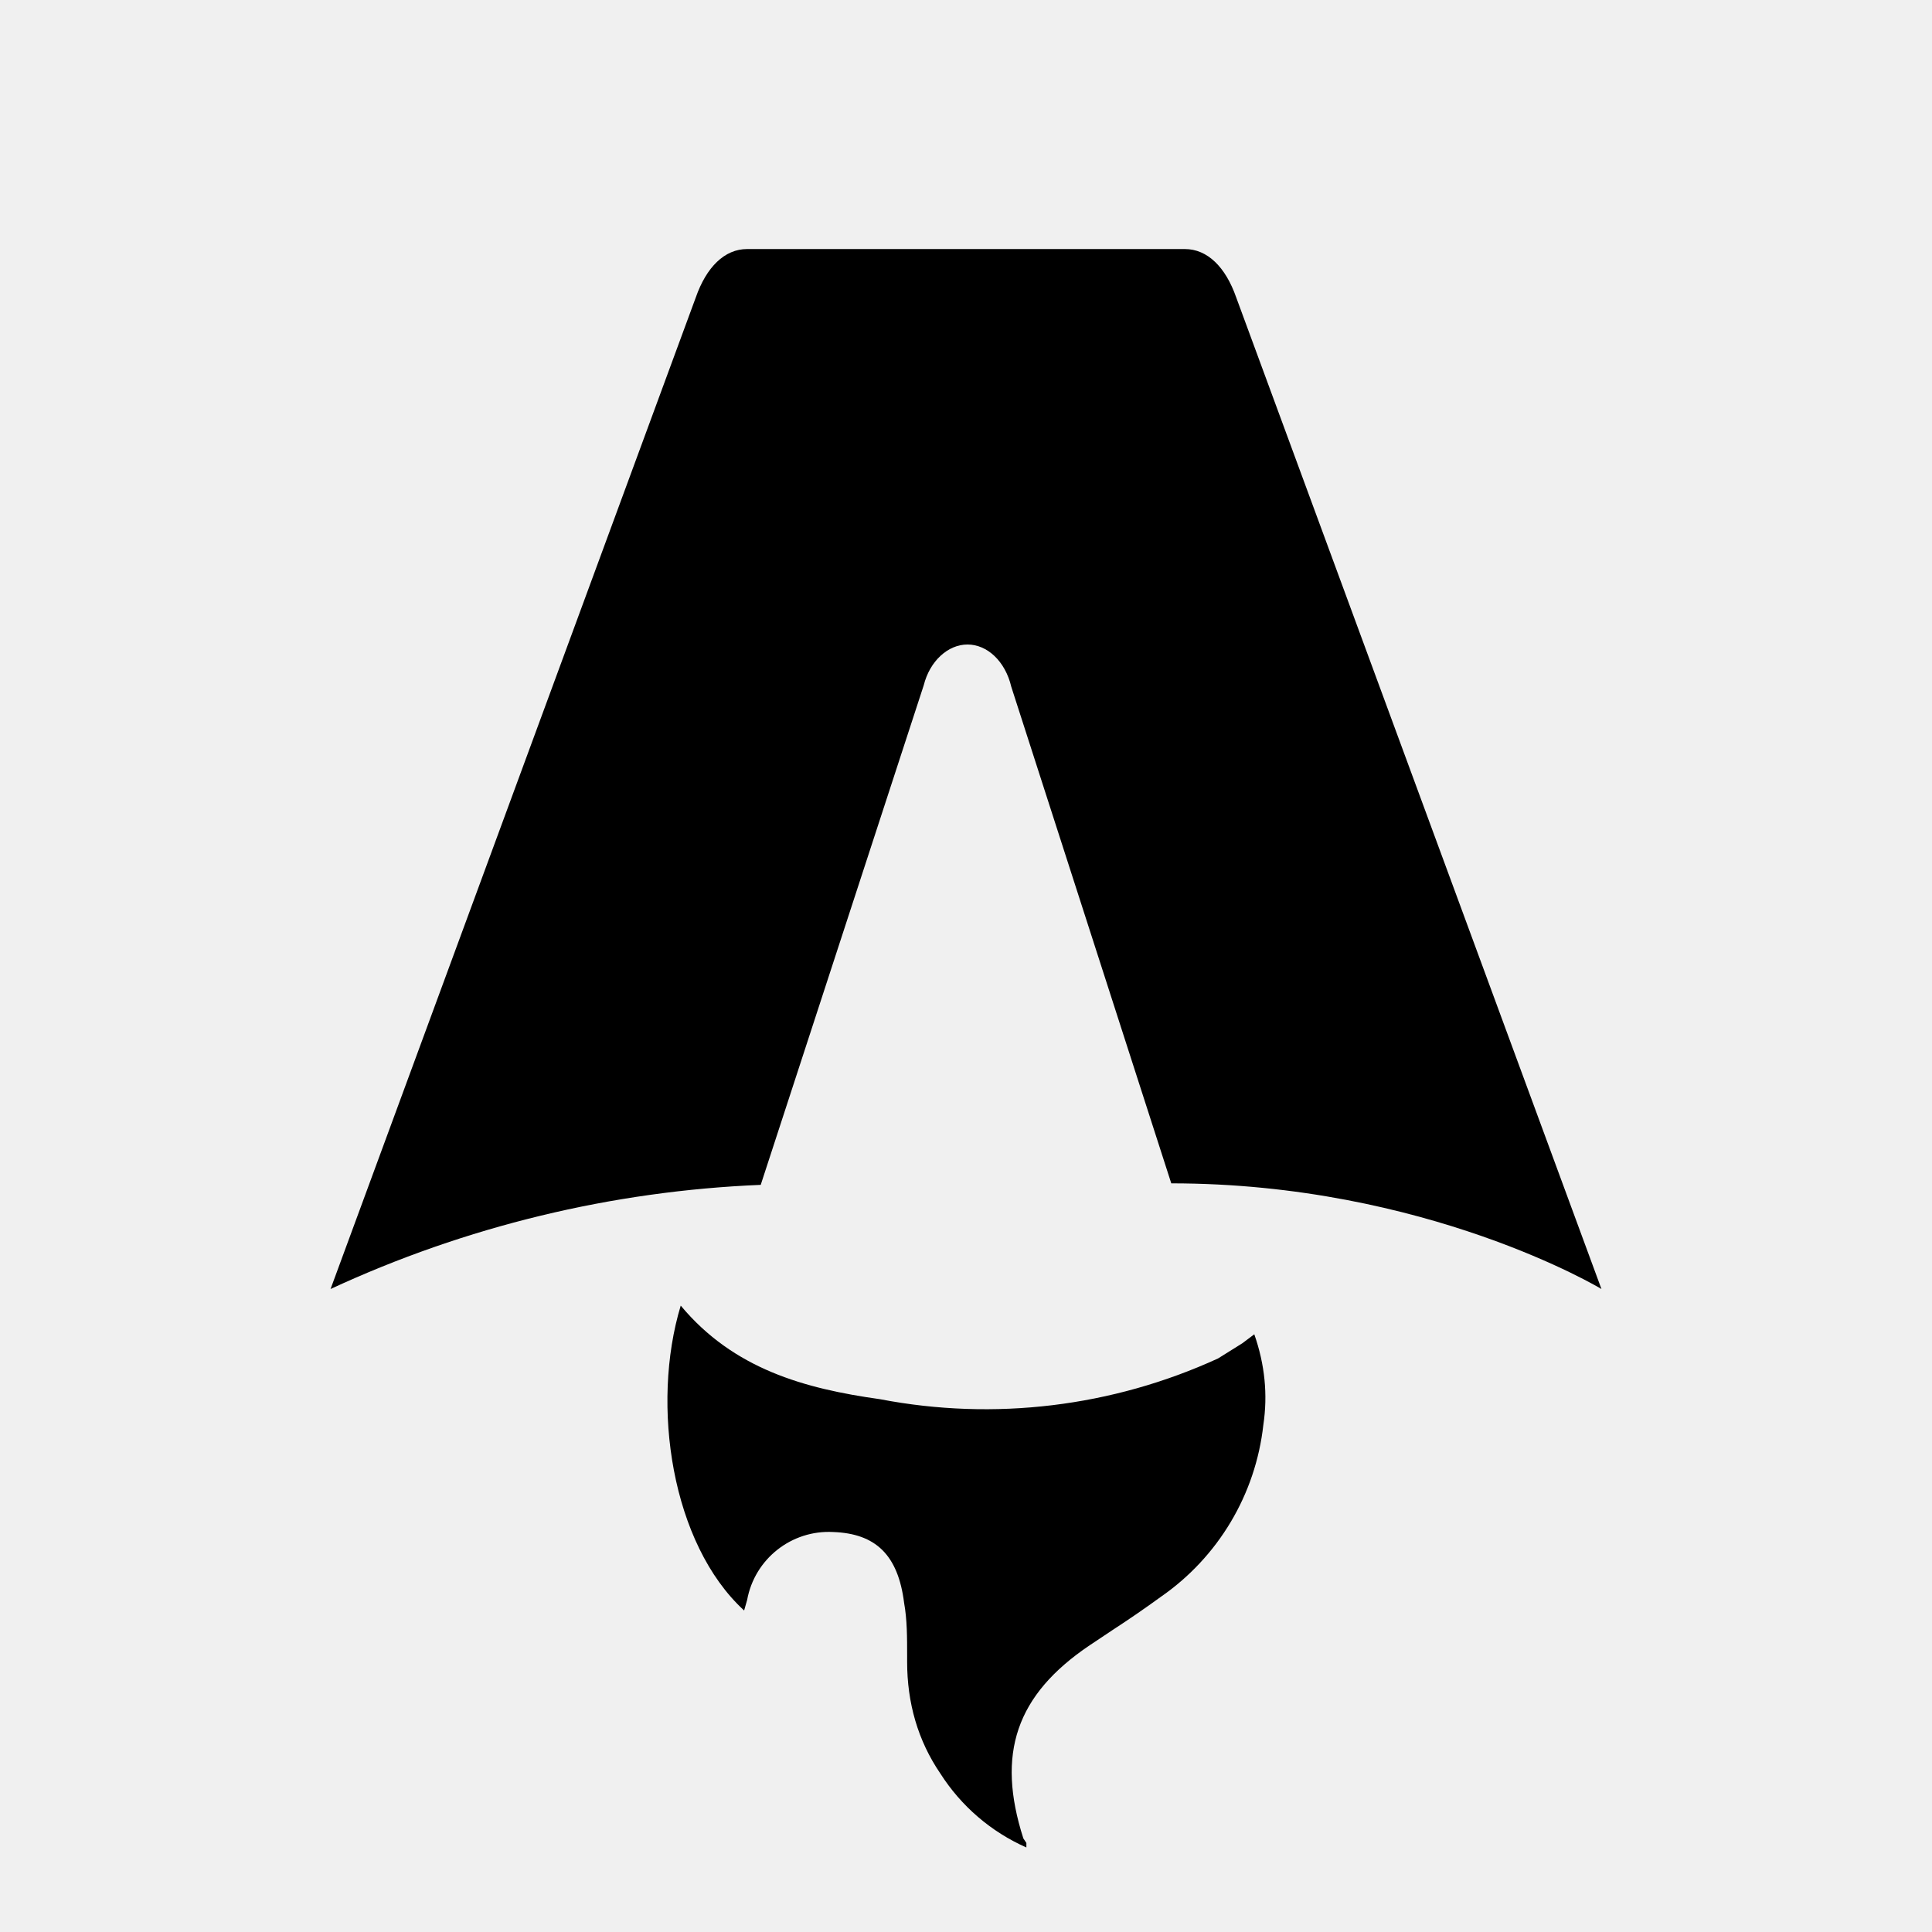
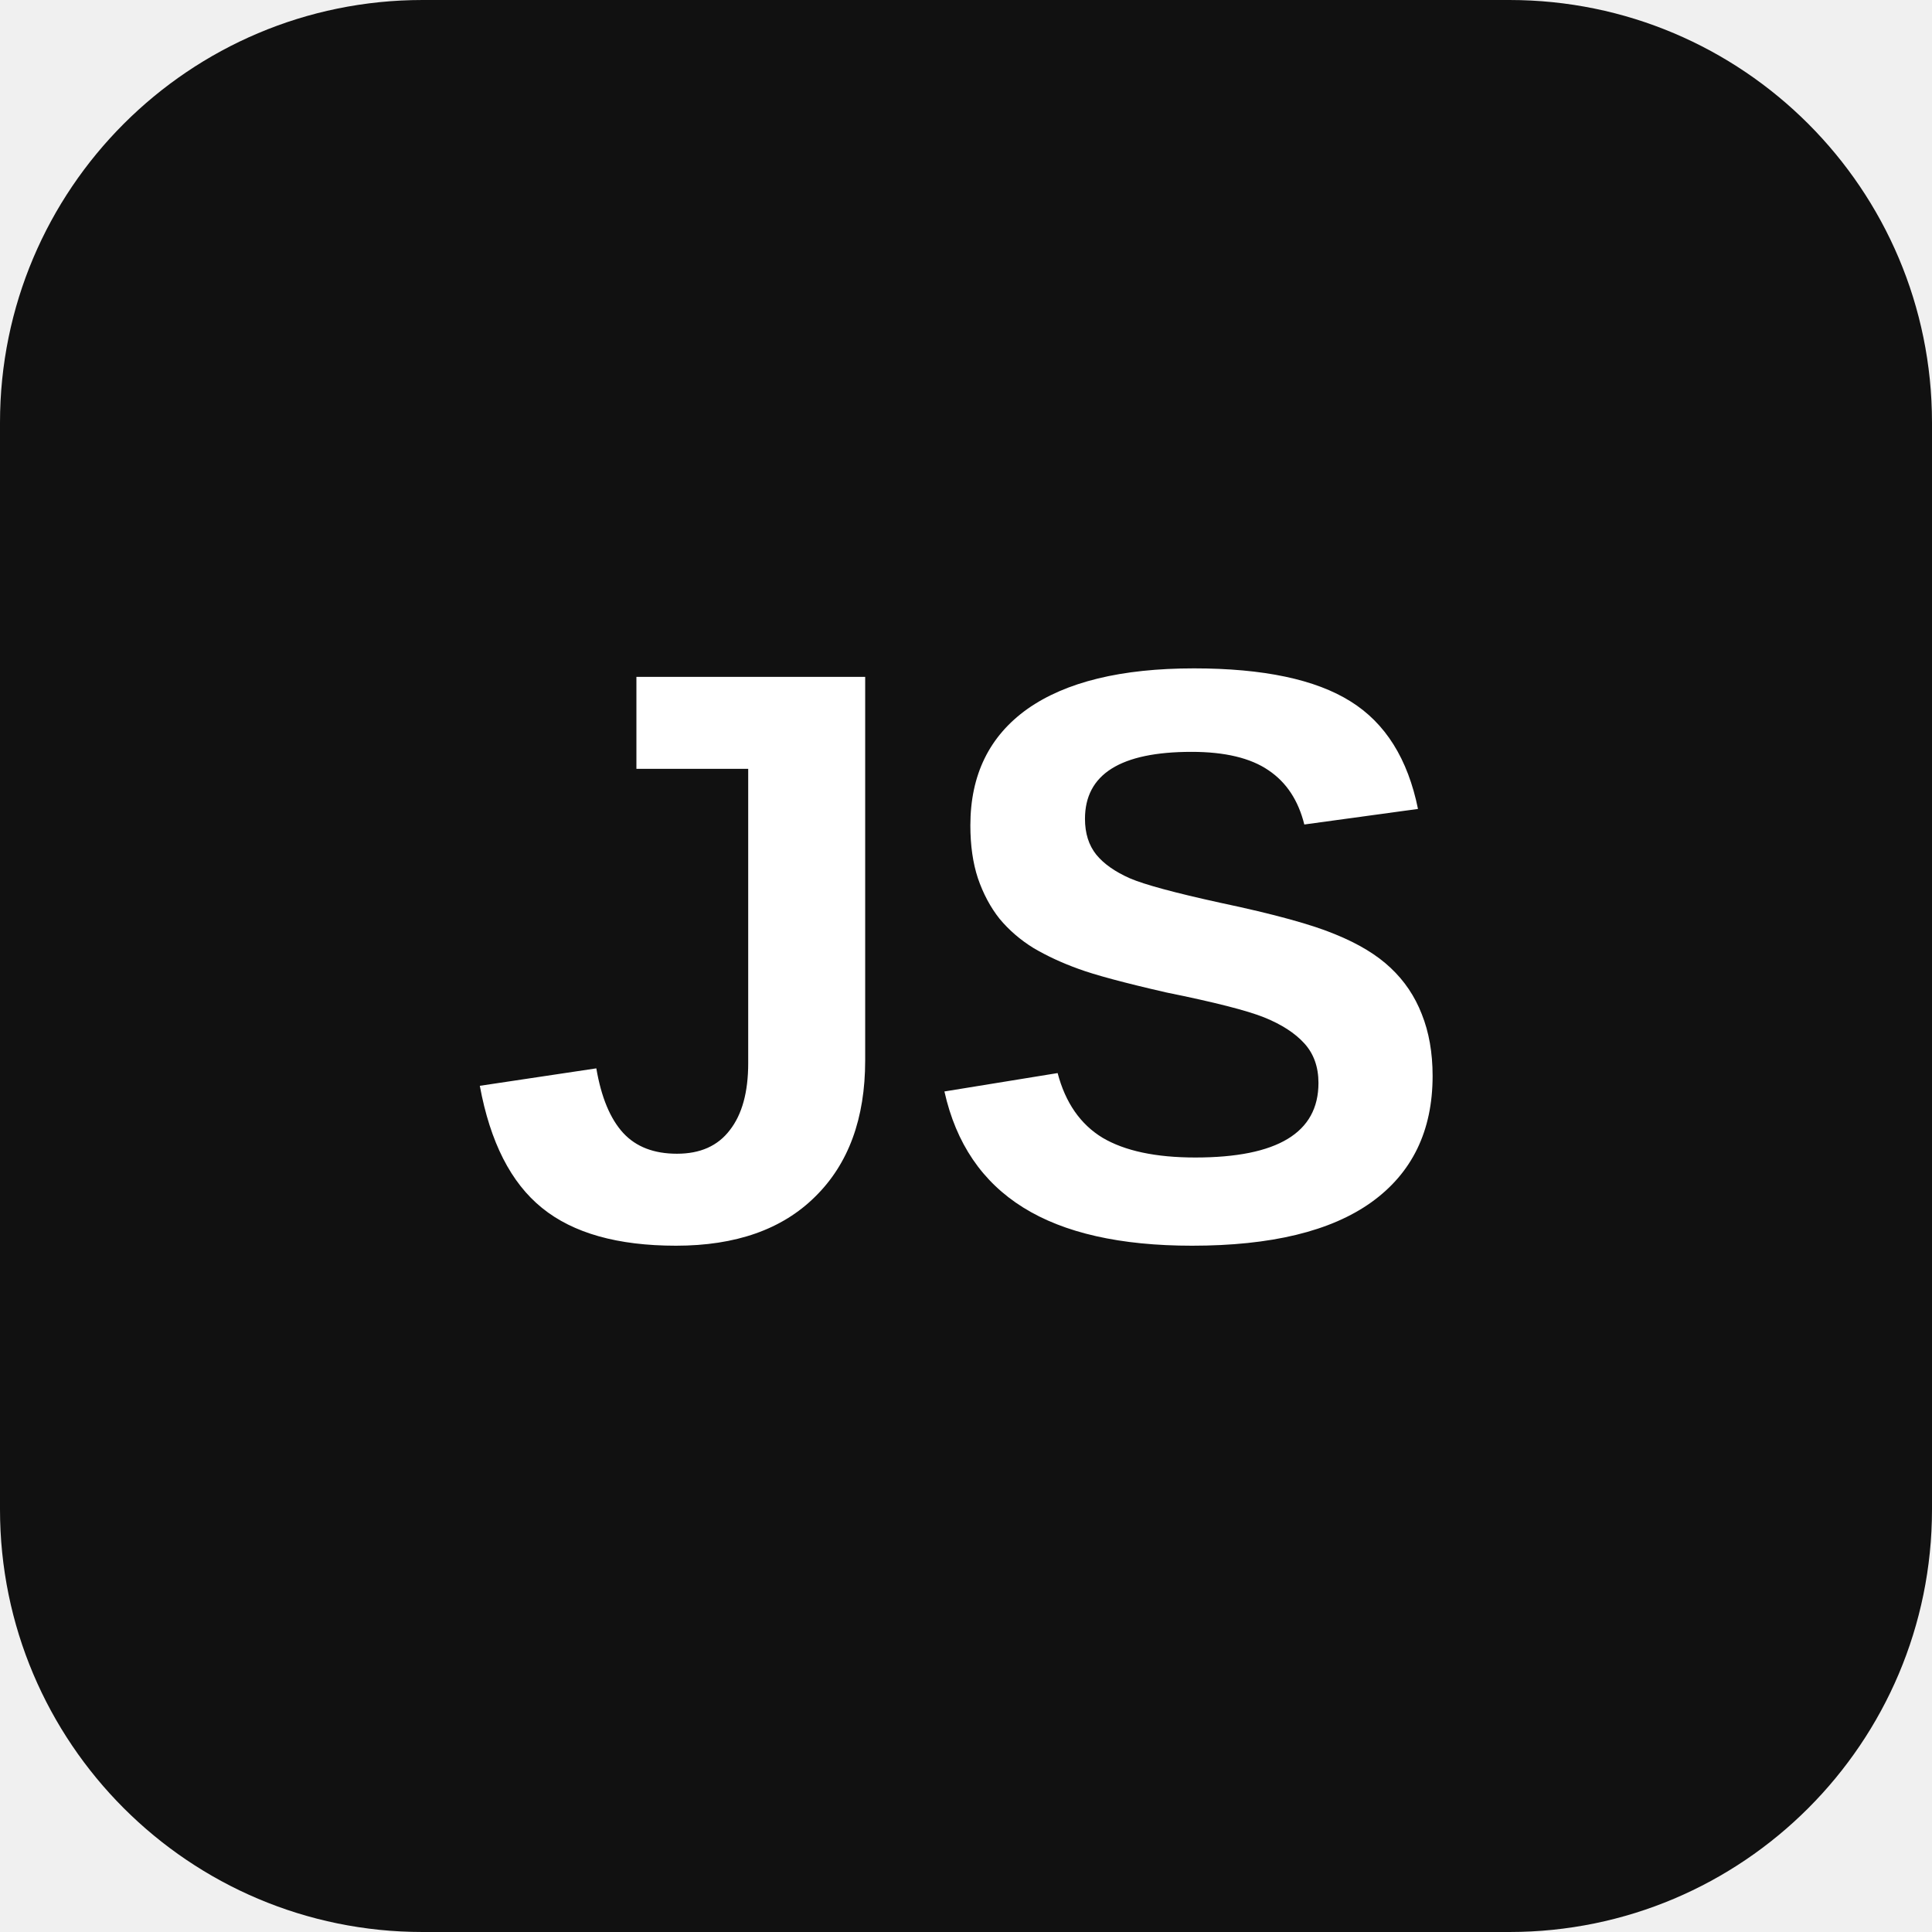
- <svg xmlns="http://www.w3.org/2000/svg" fill="none" viewBox="0 0 128 128">
-   <path d="M50.4 78.5a75.1 75.1 0 0 0-28.5 6.9l24.2-65.7c.7-2 1.9-3.2 3.4-3.2h29c1.5 0 2.7 1.2 3.4 3.2l24.2 65.7s-11.6-7-28.5-7L67 45.5c-.4-1.7-1.6-2.8-2.9-2.8-1.3 0-2.5 1.1-2.9 2.7L50.4 78.5Zm-1.1 28.2Zm-4.2-20.2c-2 6.6-.6 15.8 4.2 20.2a17.5 17.5 0 0 1 .2-.7 5.5 5.5 0 0 1 5.7-4.5c2.8.1 4.3 1.5 4.7 4.7.2 1.1.2 2.3.2 3.5v.4c0 2.7.7 5.2 2.2 7.4a13 13 0 0 0 5.7 4.9v-.3l-.2-.3c-1.8-5.6-.5-9.5 4.4-12.8l1.5-1a73 73 0 0 0 3.2-2.2 16 16 0 0 0 6.8-11.4c.3-2 .1-4-.6-6l-.8.6-1.6 1a37 37 0 0 1-22.4 2.7c-5-.7-9.7-2-13.2-6.2Z" />
-   <style>
-         path { fill: #000; }
-         @media (prefers-color-scheme: dark) {
-             path { fill: #FFF; }
-         }
-     </style>
+ <svg xmlns="http://www.w3.org/2000/svg" viewBox="0 0 64 64">
+   <rect width="64" height="64" rx="14" fill="#111111" />
+   <text x="32" y="41" text-anchor="middle" font-family="Arial, sans-serif" font-size="27" font-weight="700" fill="#ffffff">
+     JS
+   </text>
</svg>
